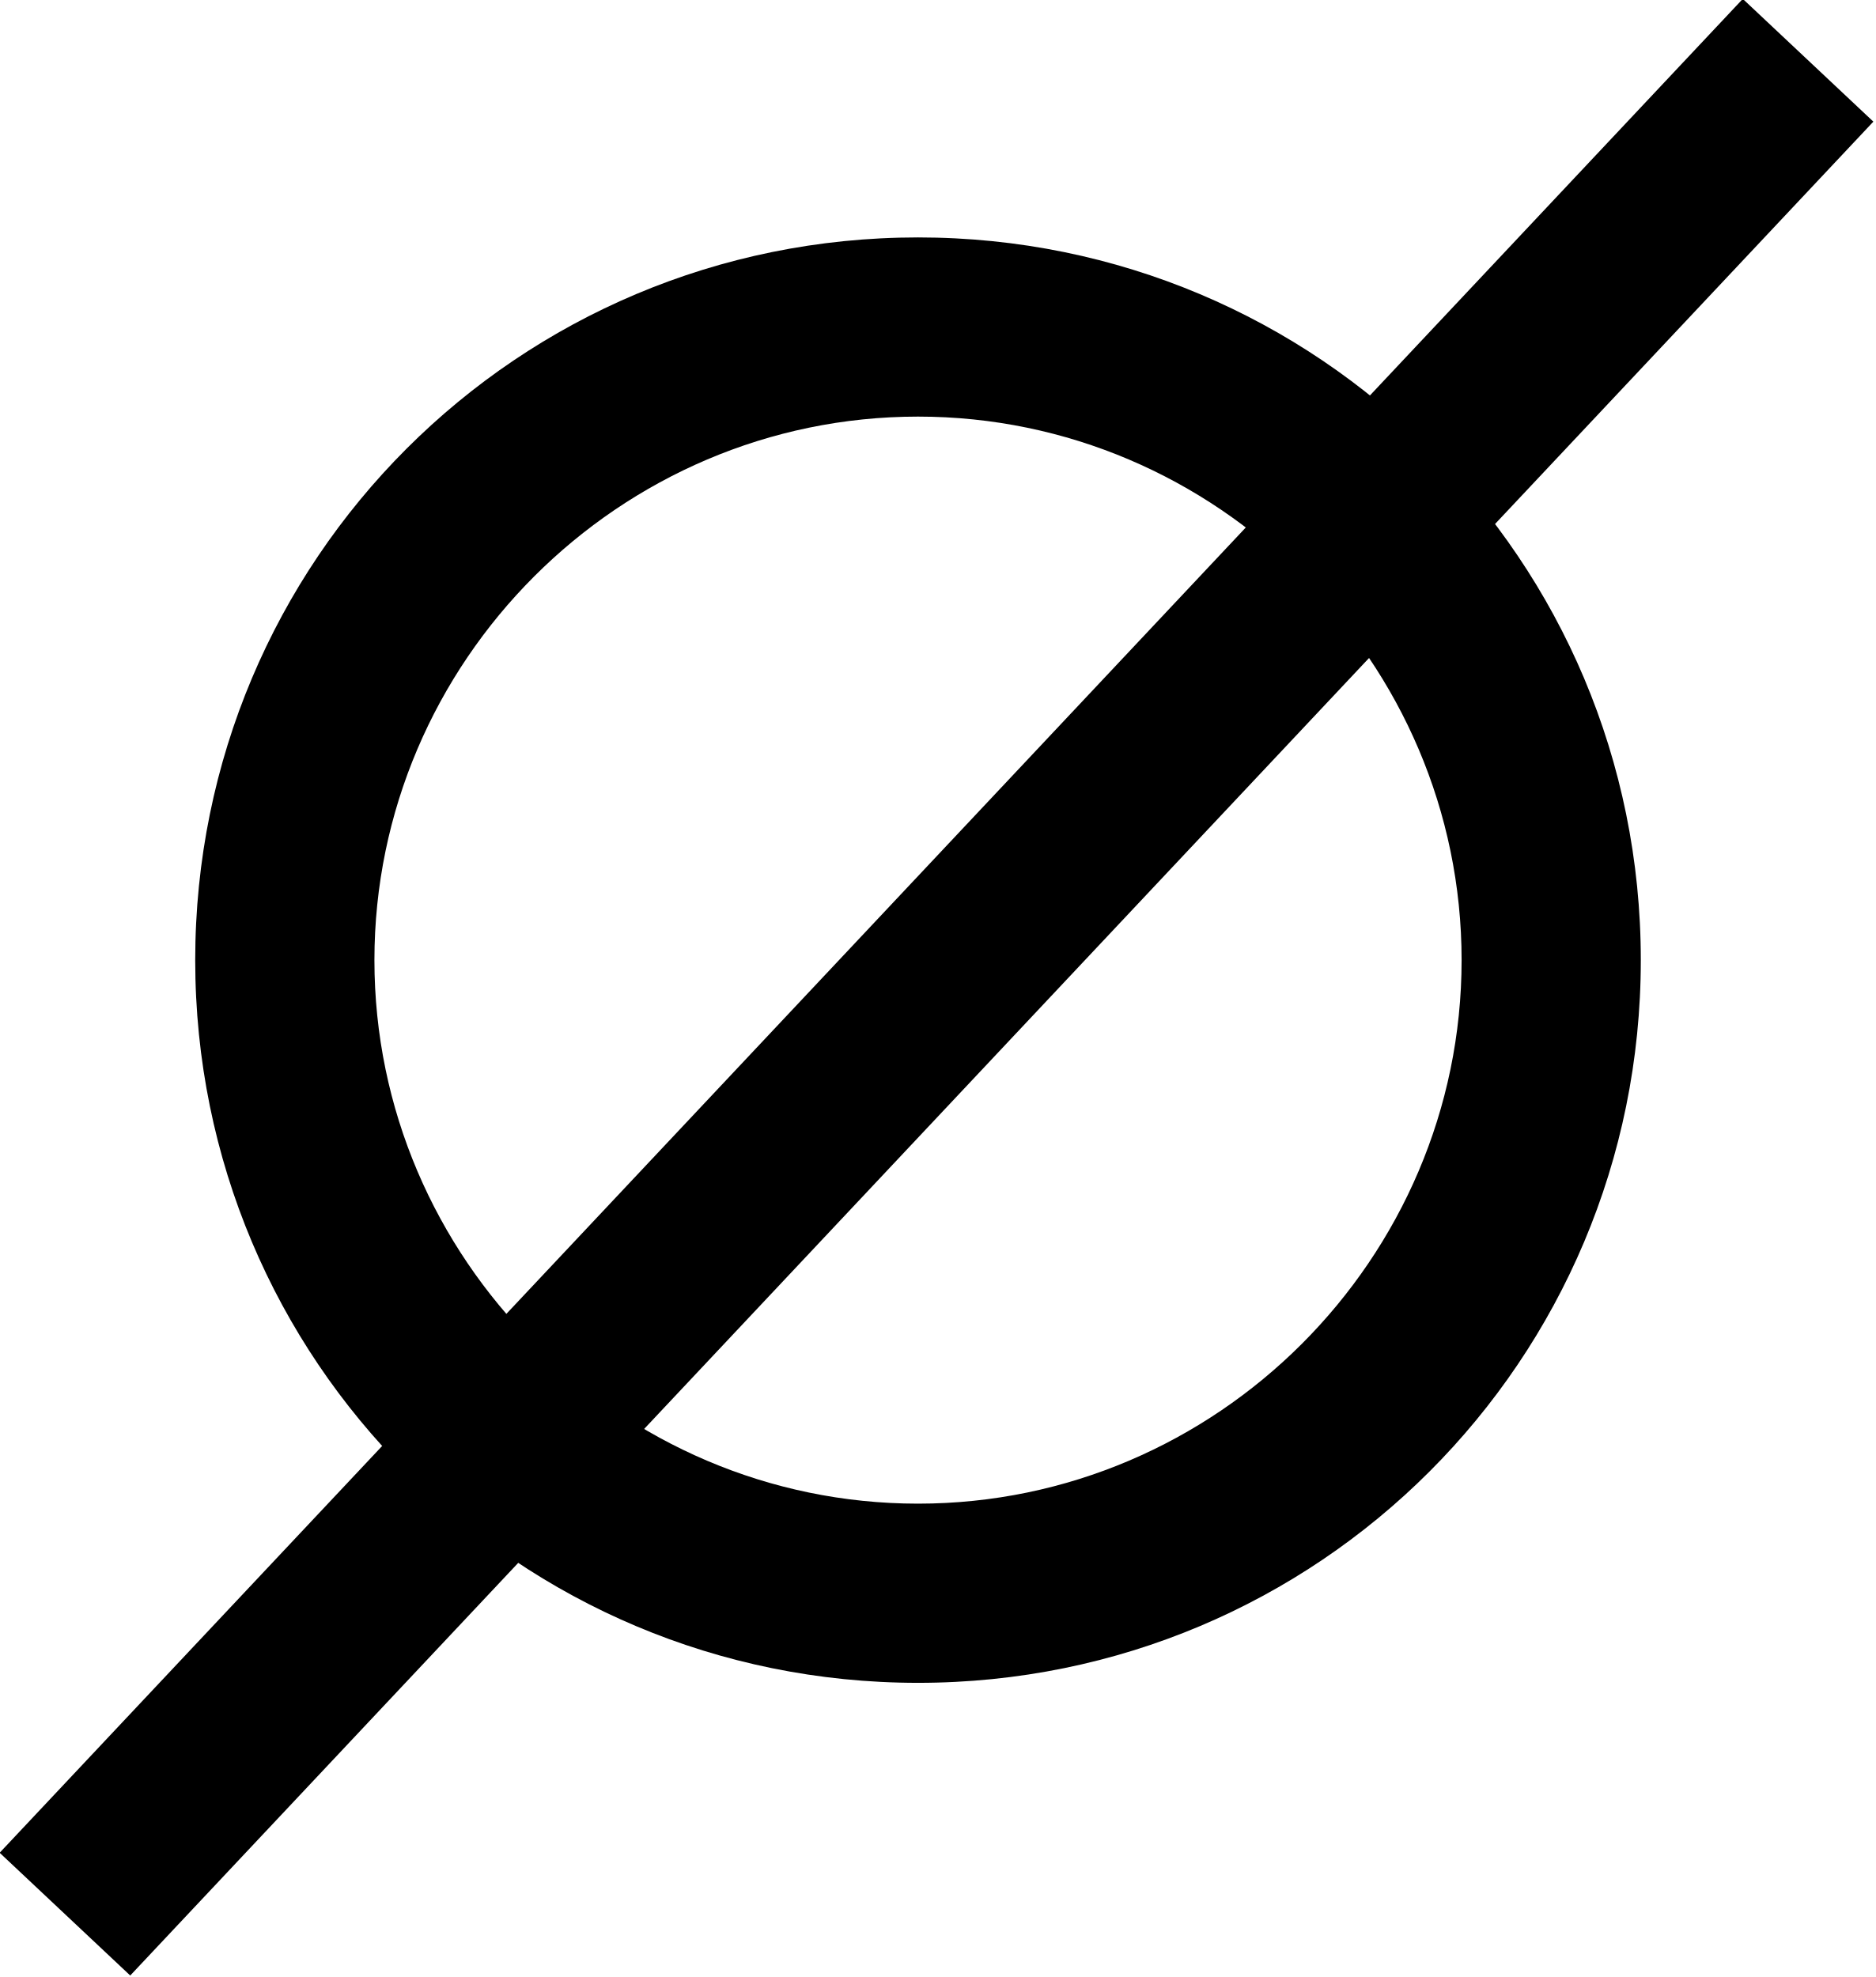
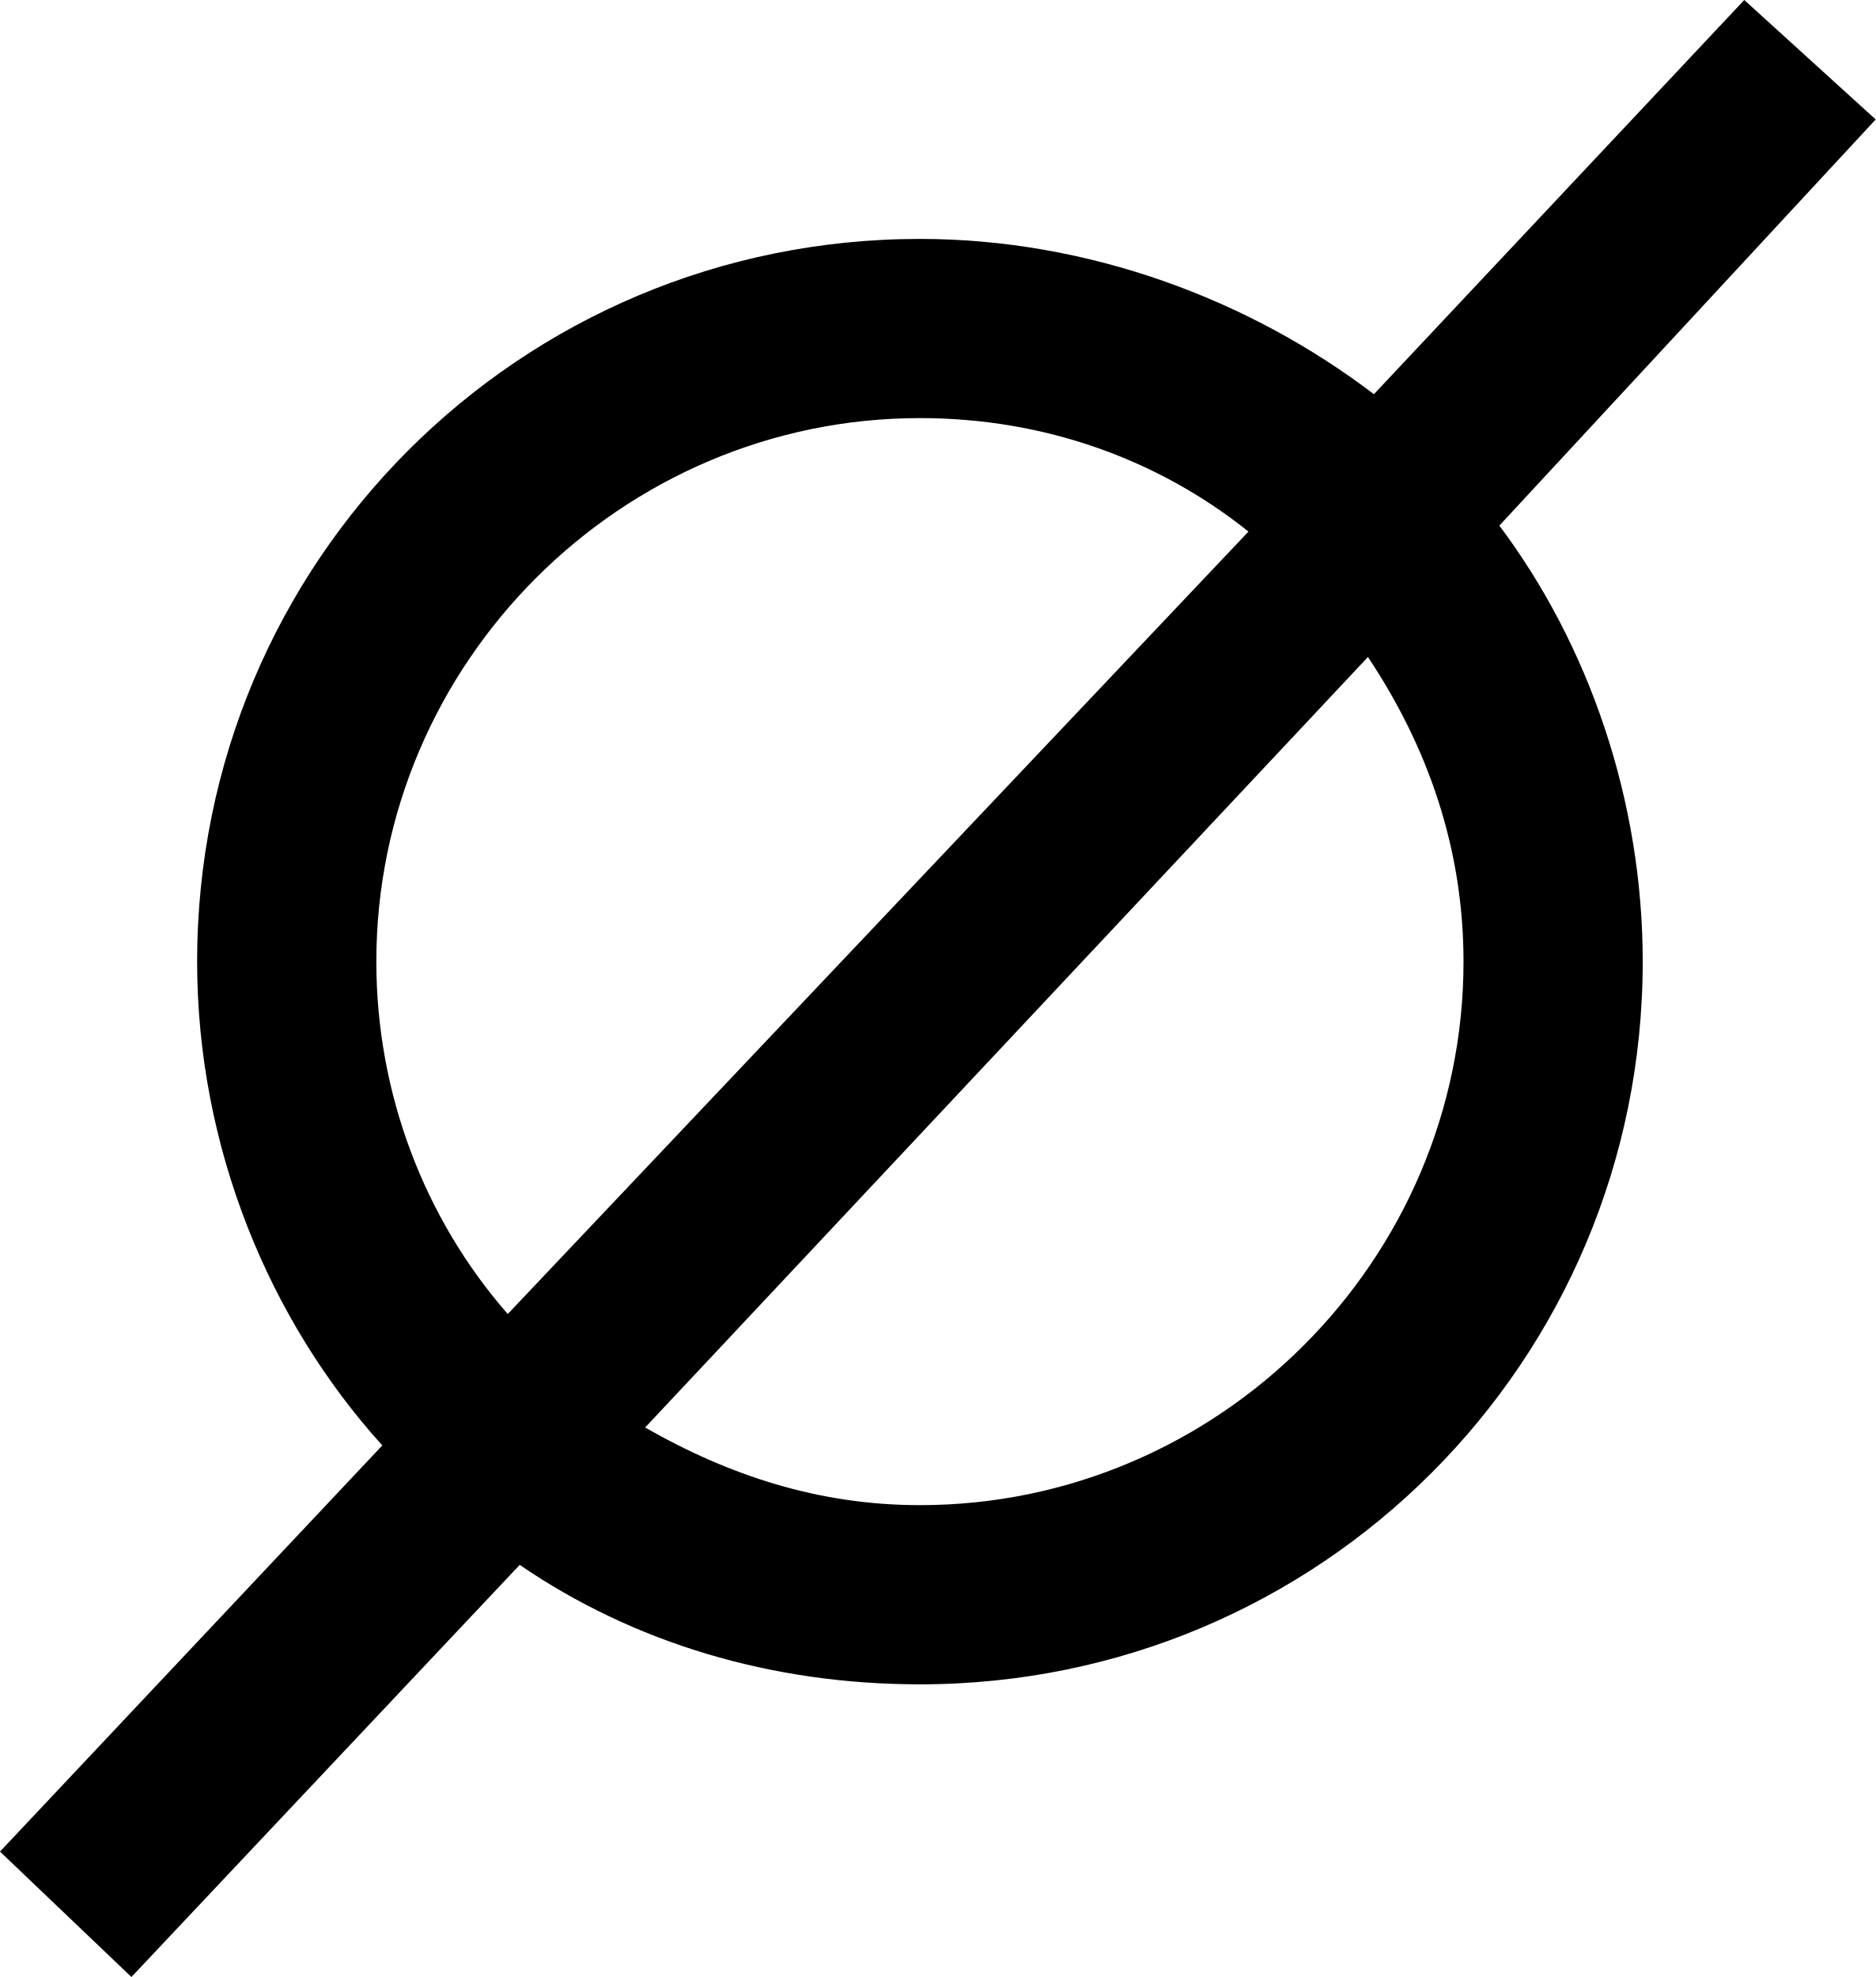
- <svg xmlns="http://www.w3.org/2000/svg" version="1.1" id="Слой_1" x="0px" y="0px" viewBox="0 0 31.4 33.1" style="enable-background:new 0 0 31.4 33.1;" xml:space="preserve">
-   <style type="text/css">
- 	.st0{fill:none;}
- </style>
-   <g id="ATOM" transform="translate(-16.658 -16.432)">
-     <g id="images" transform="translate(17.751 17.459)">
-       <g id="block" transform="translate(0 0)">
-         <g id="Эллипс_77" transform="translate(2.175 2.948)">
-           <circle class="st0" cx="12.1" cy="12.1" r="12.1" />
-           <path d="M12.1,24.2C5.4,24.2,0,18.8,0,12.1C0,5.4,5.4,0,12.1,0c6.7,0,12.1,5.4,12.1,12.1C24.2,18.8,18.8,24.2,12.1,24.2z       M12.1,3C7.1,3,3,7.1,3,12.1c0,5,4.1,9.1,9.1,9.1c5,0,9.1-4.1,9.1-9.1C21.2,7.1,17.1,3,12.1,3z" />
-         </g>
-         <rect x="-6.7" y="14" transform="matrix(0.685 -0.7286 0.7286 0.685 -6.7096 15.5214)" width="42.6" height="3" />
-       </g>
-     </g>
-   </g>
+ <svg xmlns="http://www.w3.org/2000/svg" version="1.1" id="Layer_1" x="0" y="0" viewBox="0 0 31.4 33.1" xml:space="preserve">
+   <path id="atom-icon" fill="currentColor" d="M31.4 2l-2.2-2L23 6.6C20.9 5 18.2 4 15.4 4 8.7 4 3.3 9.4 3.3 16.1c0 3.1 1.2 6 3.1 8.1L0 31l2.2 2.1 6.5-6.9c1.9 1.3 4.2 2 6.7 2 6.7 0 12.1-5.4 12.1-12.1 0-2.7-.9-5.3-2.4-7.3L31.4 2zM6.3 16.1c0-5 4.1-9.1 9.1-9.1 2.1 0 4 .7 5.5 1.9L8.5 22c-1.4-1.6-2.2-3.7-2.2-5.9zm18.2 0c0 5-4.1 9.1-9.1 9.1-1.7 0-3.2-.5-4.6-1.3L22.9 11c1 1.5 1.6 3.2 1.6 5.1z" />
</svg>
